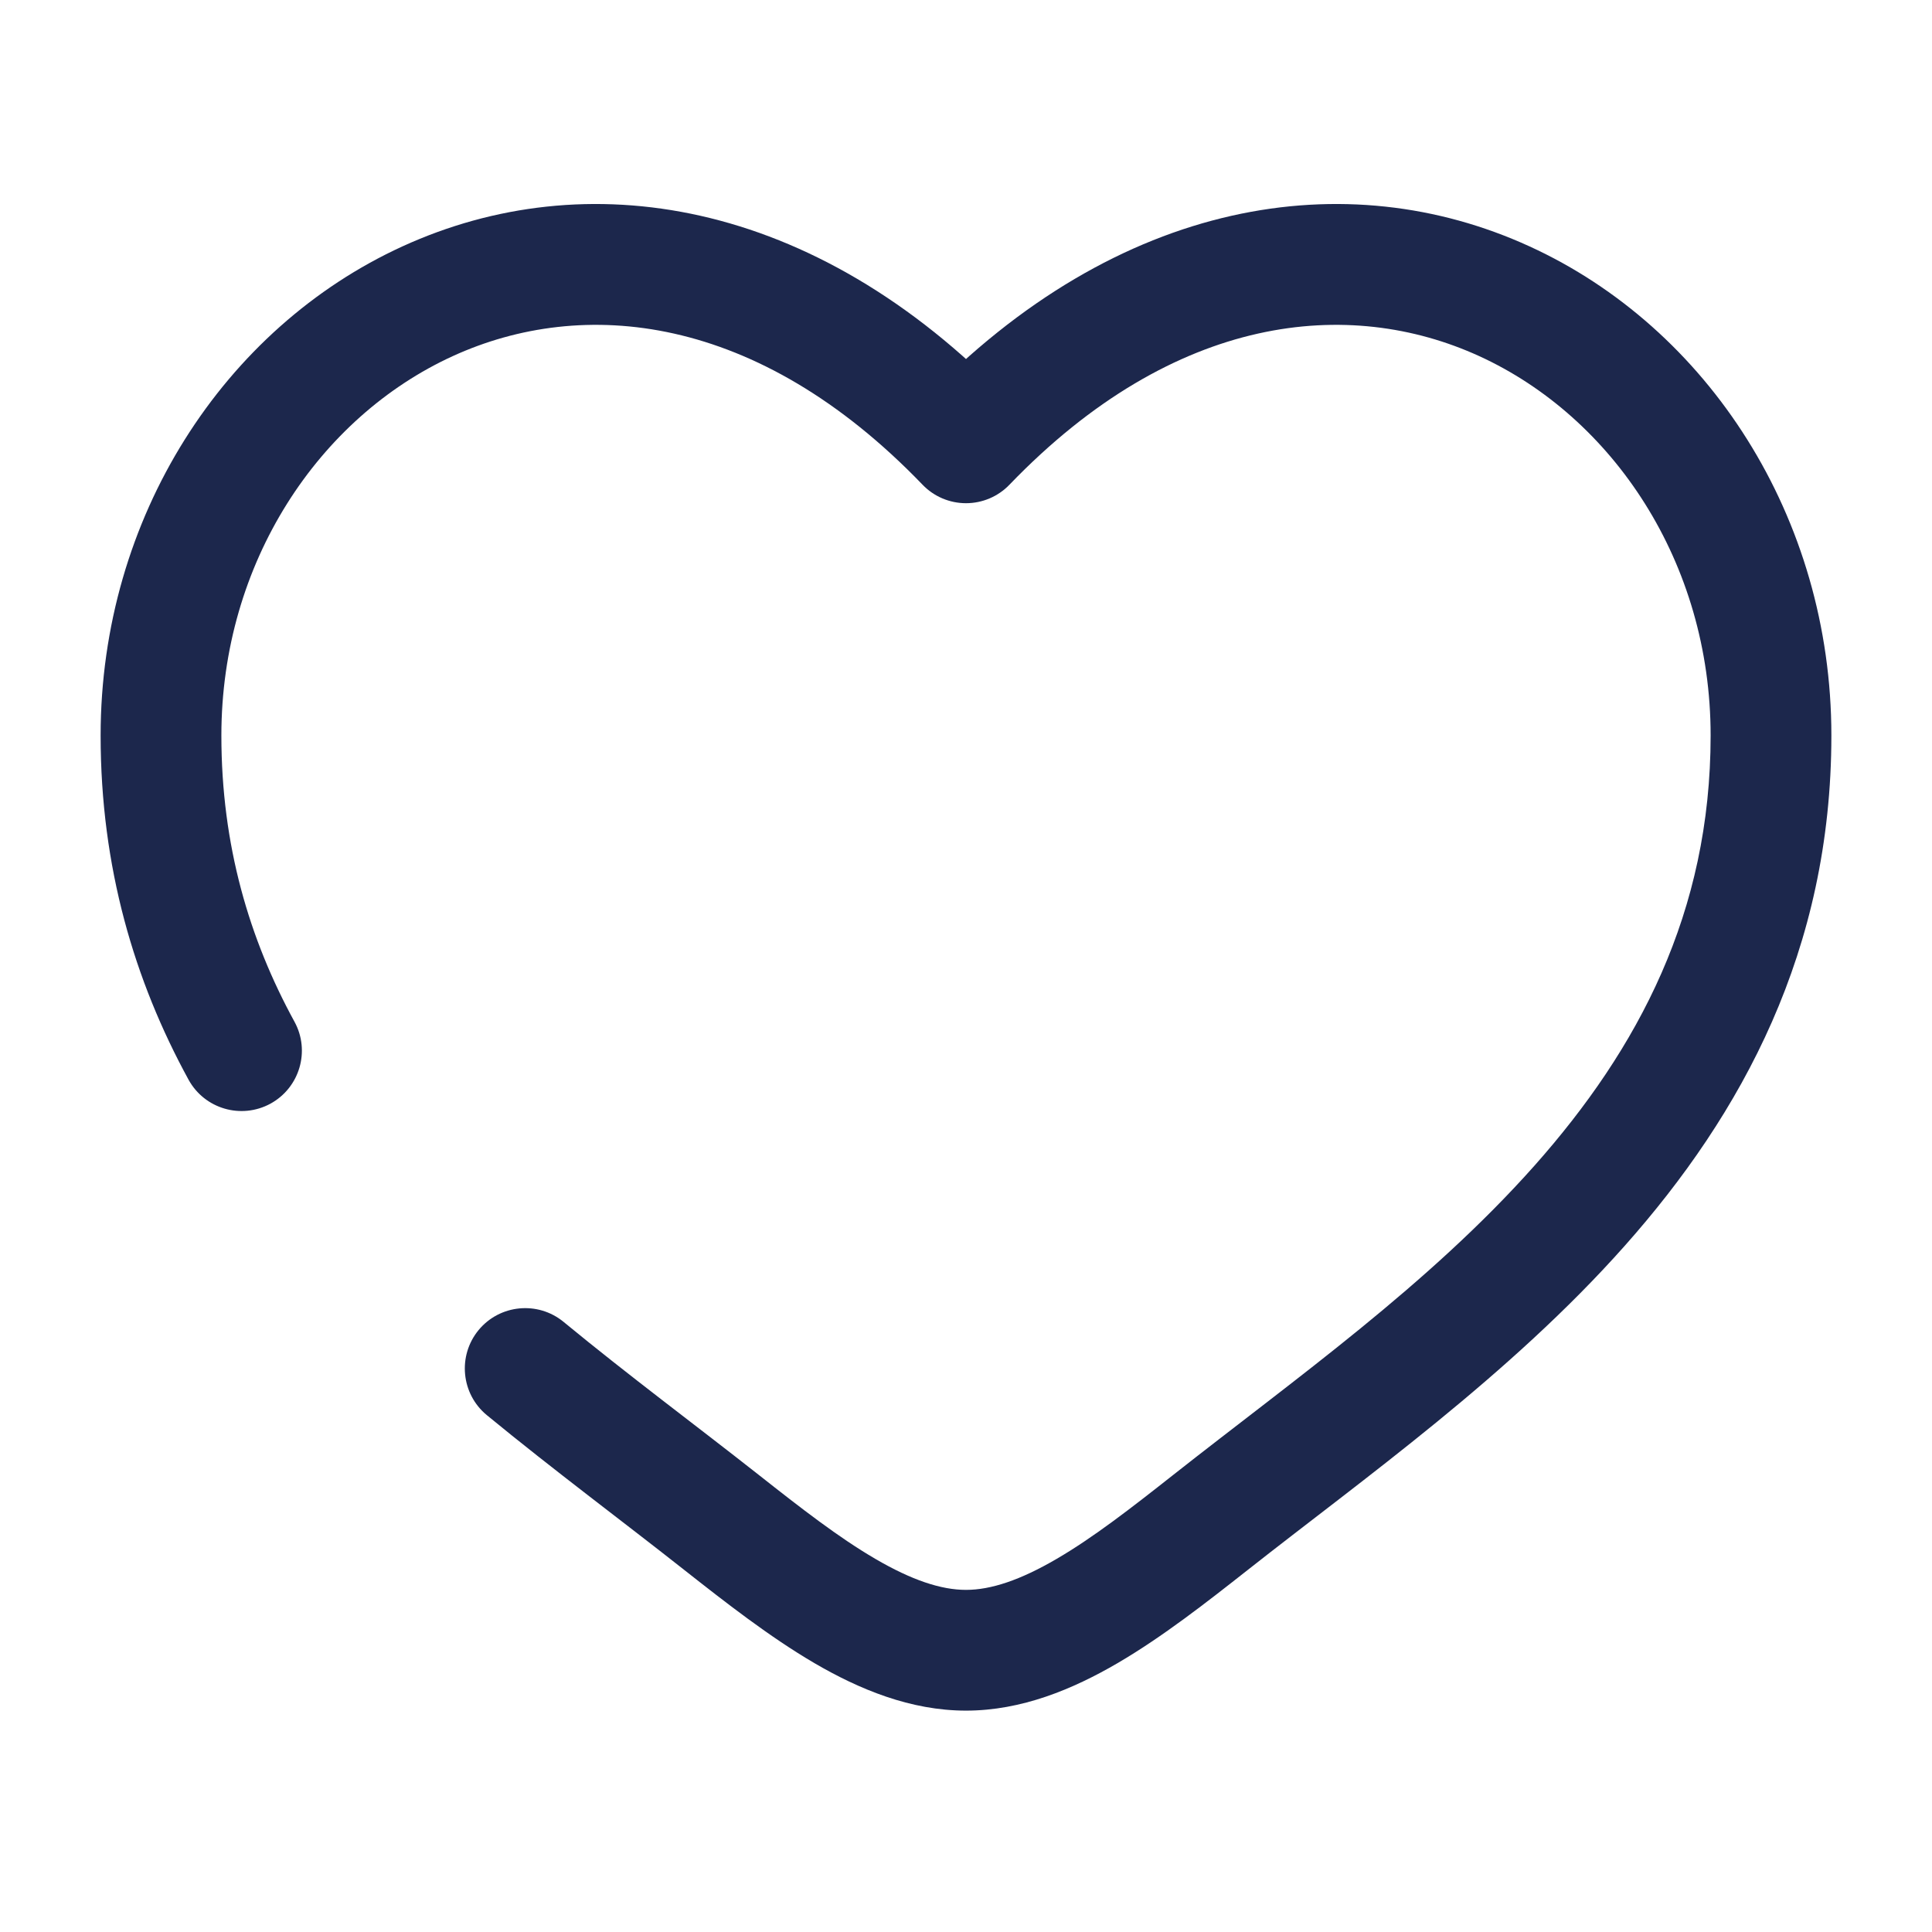
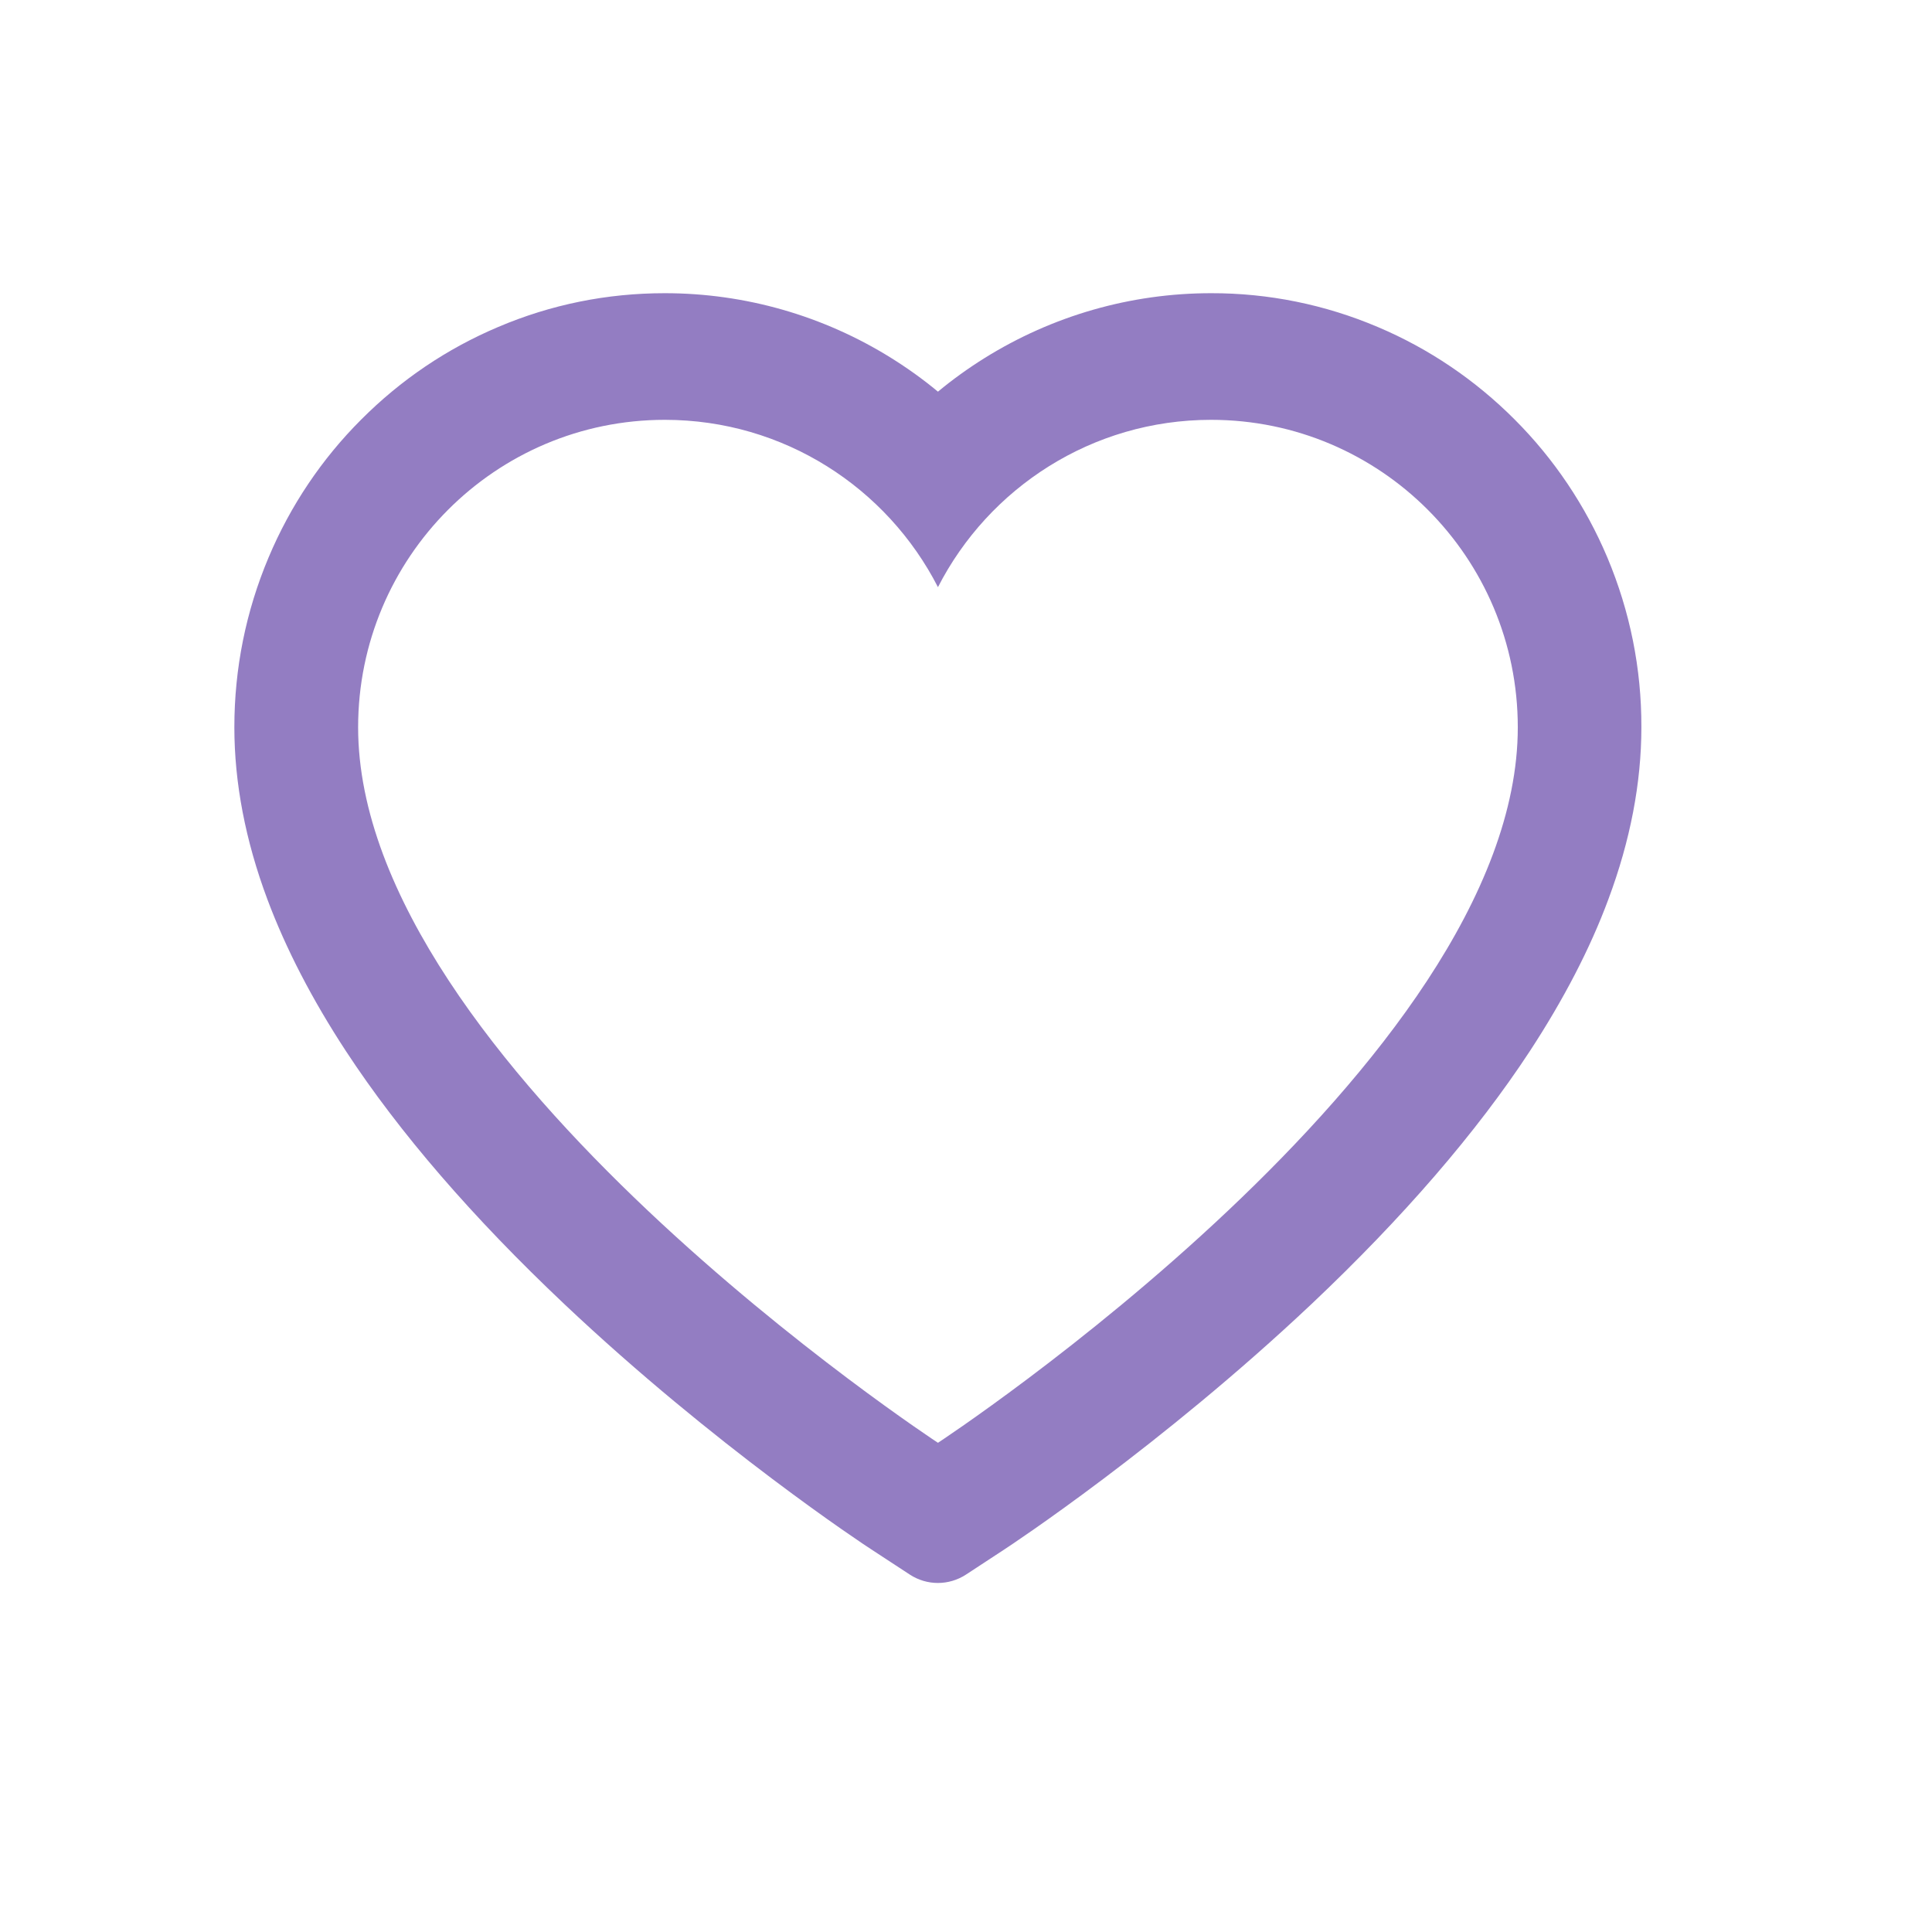
- <svg xmlns="http://www.w3.org/2000/svg" width="800px" height="800px" viewBox="0 0 24 24" fill="none">
-   <path d="M8.962 18.911L9.426 18.322L8.962 18.911ZM12 5.501L11.46 6.021C11.601 6.168 11.796 6.251 12 6.251C12.204 6.251 12.399 6.168 12.54 6.021L12 5.501ZM15.038 18.911L15.503 19.5L15.038 18.911ZM7.001 16.421C6.681 16.158 6.208 16.204 5.945 16.523C5.682 16.843 5.728 17.316 6.047 17.579L7.001 16.421ZM2.342 13.412C2.541 13.775 2.996 13.908 3.36 13.71C3.723 13.511 3.857 13.055 3.658 12.692L2.342 13.412ZM2.75 9.137C2.75 6.986 3.965 5.183 5.624 4.424C7.236 3.687 9.402 3.883 11.46 6.021L12.54 4.981C10.098 2.444 7.264 2.025 5.001 3.06C2.785 4.073 1.25 6.425 1.25 9.137H2.75ZM8.497 19.5C9.01 19.904 9.56 20.334 10.117 20.66C10.674 20.985 11.31 21.25 12 21.25V19.75C11.69 19.75 11.326 19.629 10.874 19.365C10.421 19.101 9.952 18.737 9.426 18.322L8.497 19.5ZM15.503 19.5C16.929 18.375 18.753 17.087 20.183 15.476C21.64 13.836 22.75 11.803 22.75 9.137H21.25C21.25 11.335 20.351 13.028 19.062 14.48C17.747 15.96 16.09 17.127 14.574 18.322L15.503 19.5ZM22.75 9.137C22.75 6.425 21.215 4.073 18.999 3.06C16.736 2.025 13.902 2.444 11.46 4.981L12.54 6.021C14.598 3.883 16.764 3.687 18.376 4.424C20.035 5.183 21.25 6.986 21.25 9.137H22.75ZM14.574 18.322C14.048 18.737 13.579 19.101 13.126 19.365C12.674 19.629 12.31 19.75 12 19.75V21.25C12.69 21.25 13.326 20.985 13.883 20.66C14.441 20.334 14.99 19.904 15.503 19.5L14.574 18.322ZM9.426 18.322C8.63 17.695 7.821 17.096 7.001 16.421L6.047 17.579C6.878 18.262 7.755 18.914 8.497 19.5L9.426 18.322ZM3.658 12.692C3.097 11.666 2.75 10.503 2.75 9.137H1.25C1.25 10.775 1.67 12.183 2.342 13.412L3.658 12.692Z" fill="#1C274C" />
+ <svg xmlns="http://www.w3.org/2000/svg" width="33" height="33" viewBox="0 0 33 33" fill="none">
+   <path d="M27.455 9.523C27.082 8.639 26.544 7.838 25.872 7.166C25.199 6.491 24.406 5.954 23.535 5.586C22.632 5.202 21.664 5.006 20.686 5.008C19.315 5.008 17.977 5.392 16.814 6.118C16.536 6.292 16.271 6.482 16.021 6.69C15.771 6.482 15.506 6.292 15.228 6.118C14.065 5.392 12.727 5.008 11.356 5.008C10.368 5.008 9.411 5.201 8.507 5.586C7.633 5.956 6.846 6.488 6.17 7.166C5.497 7.838 4.959 8.638 4.587 9.523C4.2 10.442 4.003 11.418 4.003 12.423C4.003 13.371 4.192 14.359 4.568 15.364C4.882 16.203 5.333 17.075 5.909 17.954C6.821 19.346 8.076 20.798 9.634 22.27C12.215 24.709 14.772 26.394 14.88 26.463L15.54 26.895C15.832 27.086 16.207 27.086 16.5 26.895L17.159 26.463C17.267 26.392 19.821 24.709 22.406 22.27C23.963 20.798 25.218 19.346 26.131 17.954C26.706 17.075 27.16 16.203 27.471 15.364C27.847 14.359 28.036 13.371 28.036 12.423C28.039 11.418 27.841 10.442 27.455 9.523ZM16.021 24.644C16.021 24.644 6.117 18.151 6.117 12.423C6.117 9.523 8.462 7.171 11.356 7.171C13.389 7.171 15.153 8.333 16.021 10.029C16.889 8.333 18.653 7.171 20.686 7.171C23.579 7.171 25.925 9.523 25.925 12.423C25.925 18.151 16.021 24.644 16.021 24.644Z" fill="#937DC2" />
</svg>
